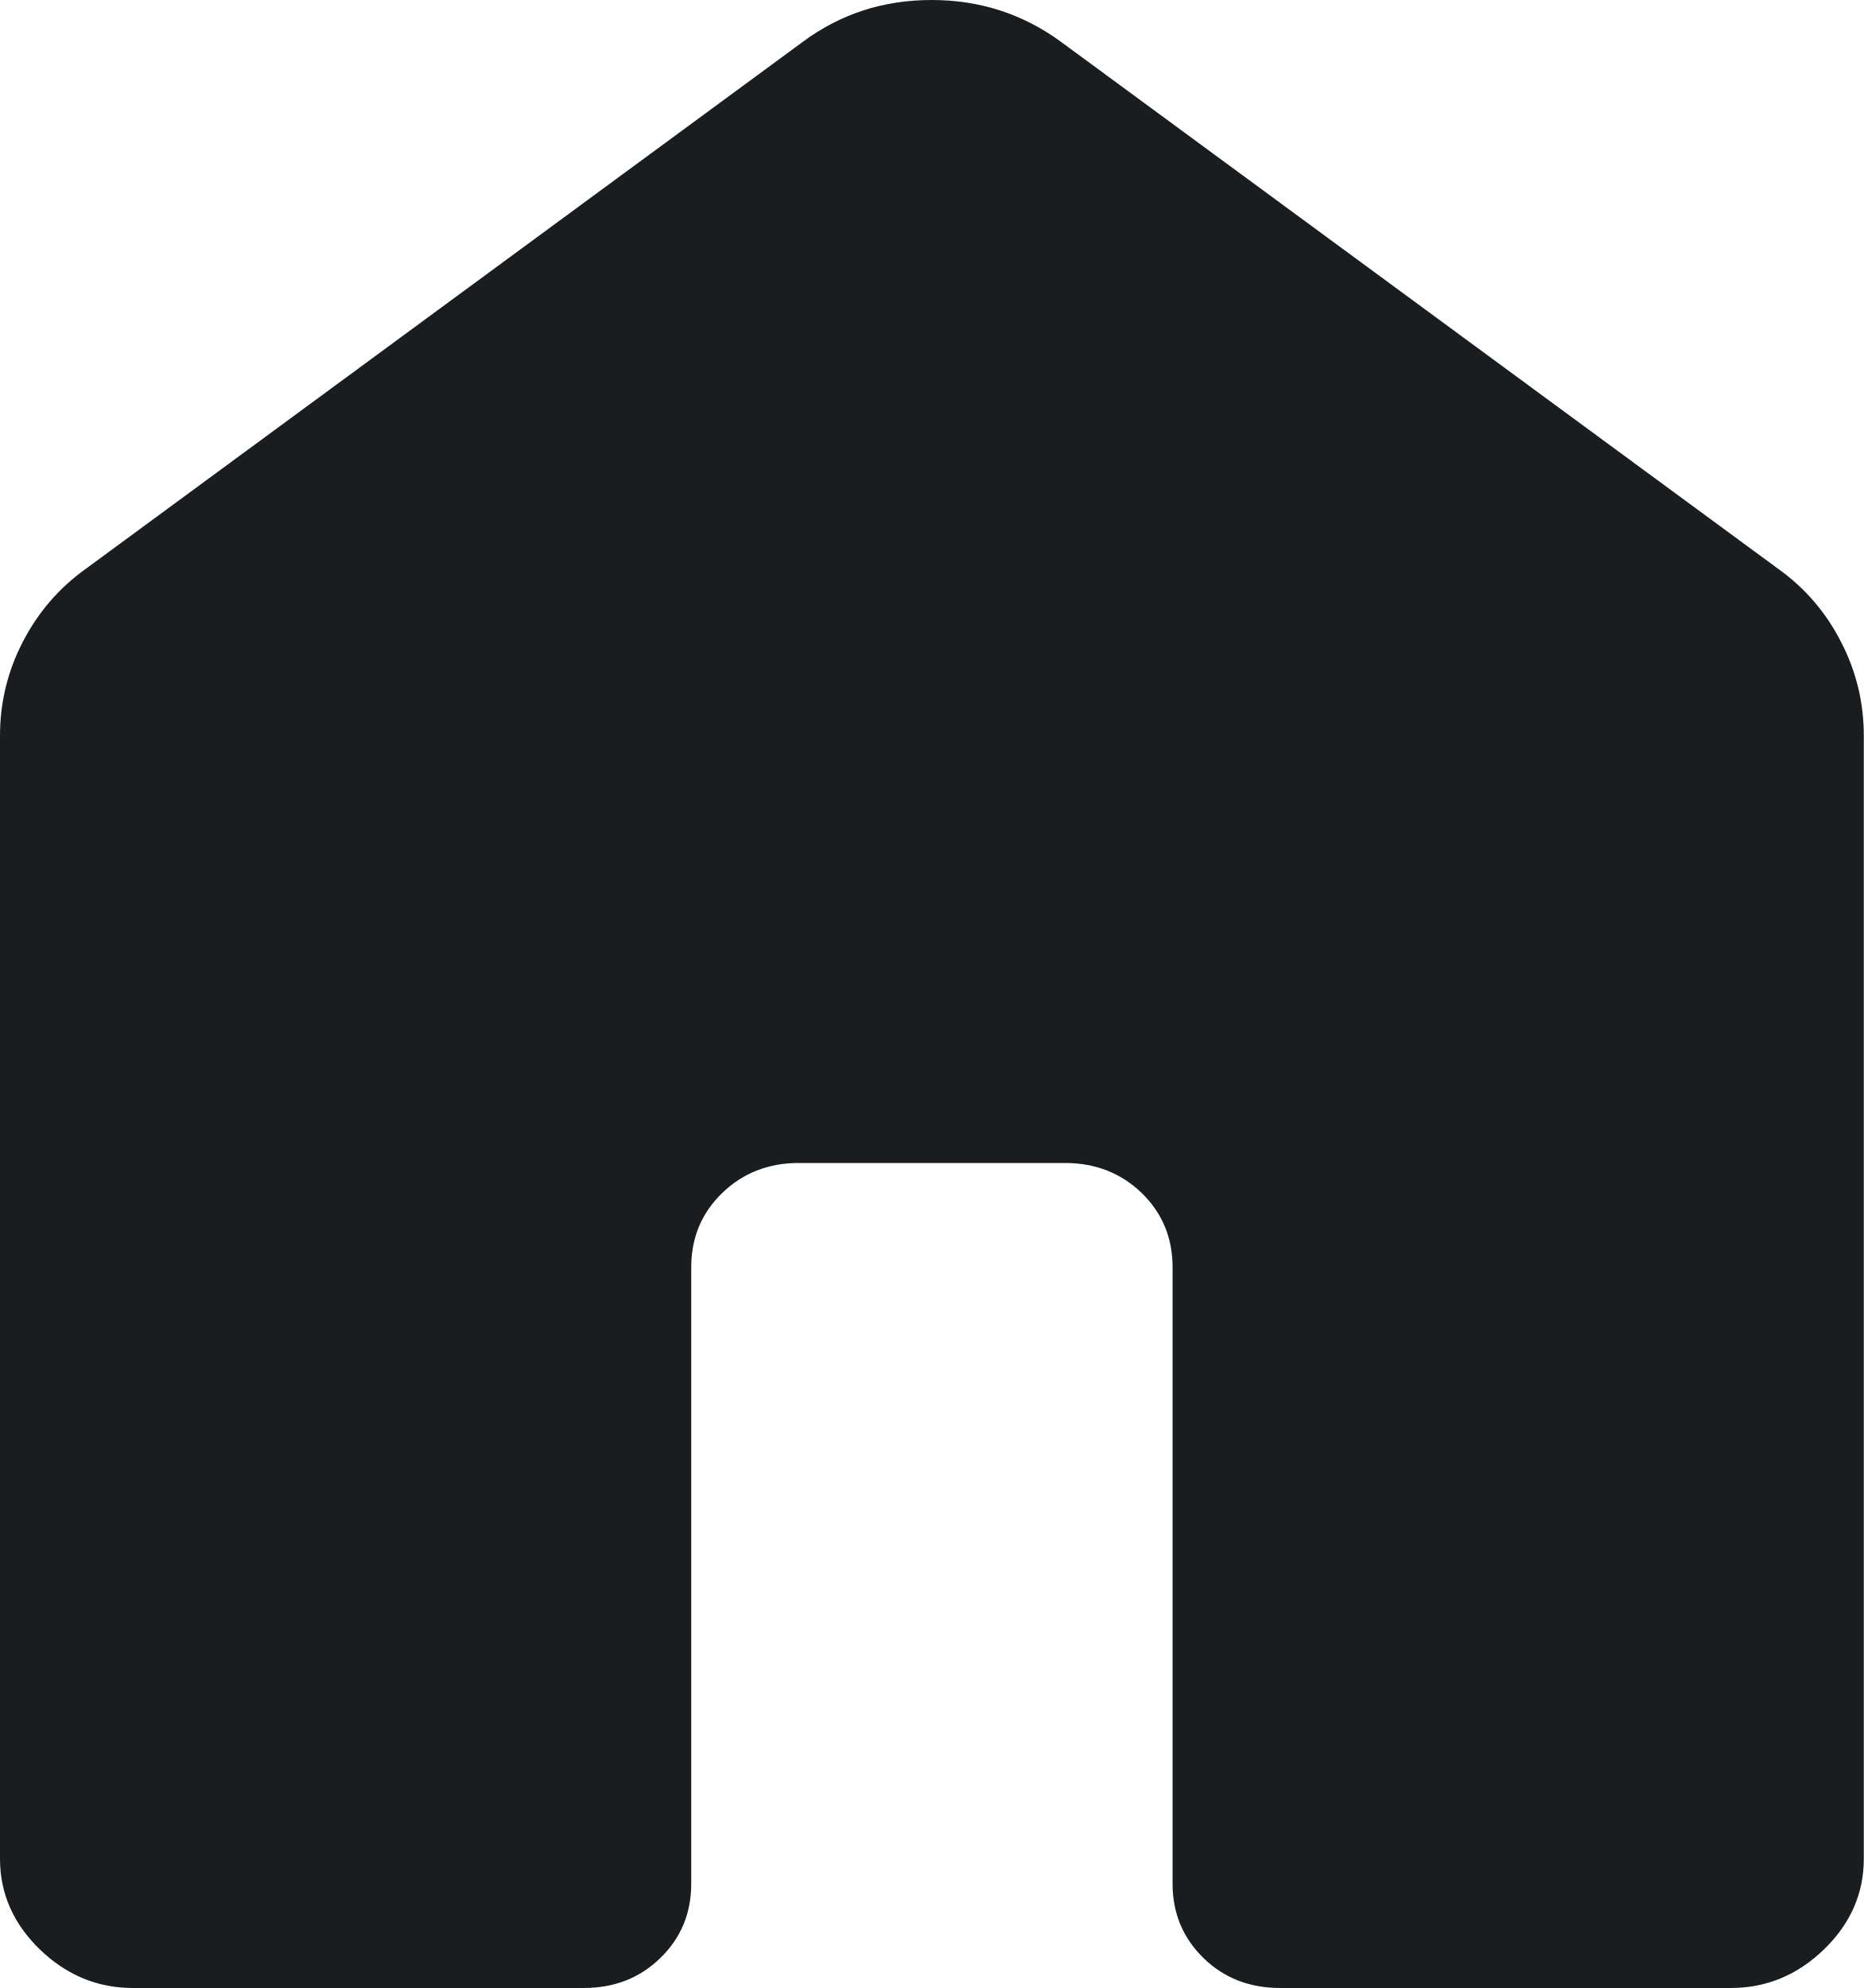
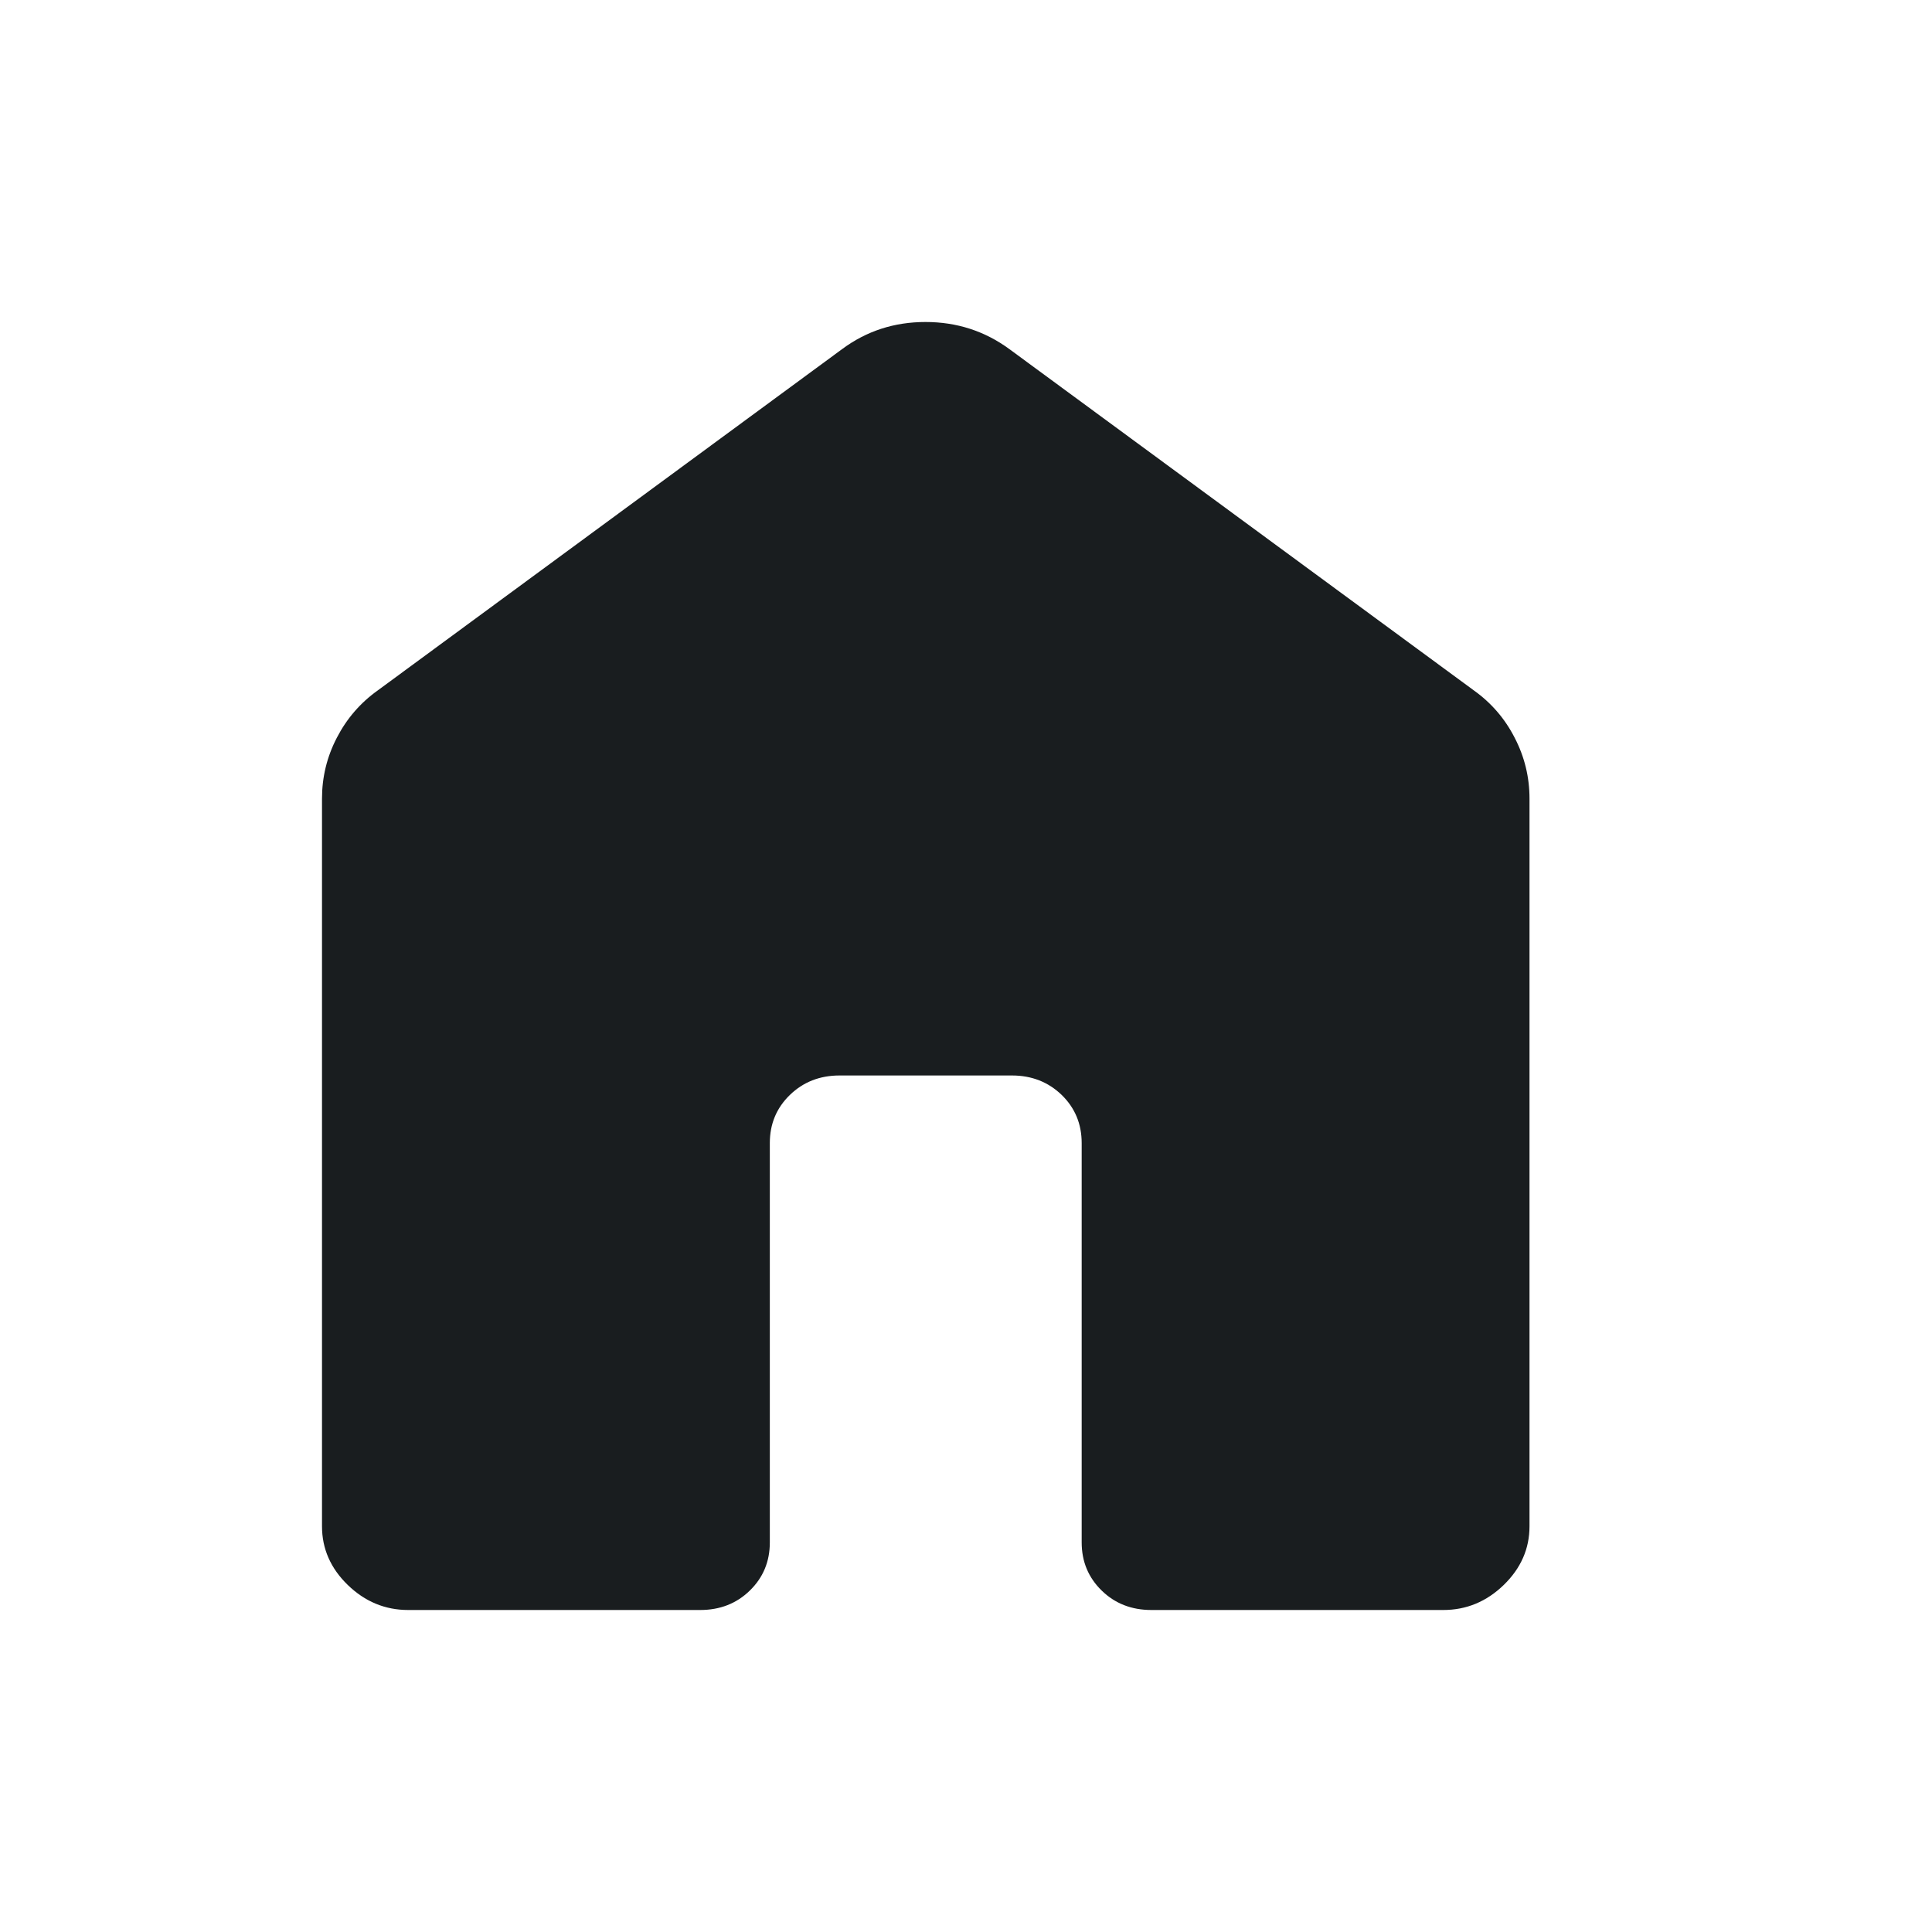
- <svg xmlns="http://www.w3.org/2000/svg" width="15" height="16" viewBox="0 0 15 16" fill="none">
-   <path d="M0 14.96V5.921C0 5.654 0.061 5.402 0.184 5.165C0.307 4.927 0.476 4.731 0.692 4.577L6.462 0.336C6.764 0.112 7.109 0 7.497 0C7.885 0 8.232 0.112 8.538 0.336L14.308 4.576C14.524 4.73 14.694 4.926 14.816 5.165C14.939 5.402 15 5.654 15 5.921V14.96C15 15.239 14.893 15.482 14.68 15.689C14.466 15.896 14.216 16 13.929 16H10.303C10.057 16 9.851 15.92 9.686 15.759C9.52 15.597 9.437 15.398 9.437 15.16V10.2C9.437 9.962 9.354 9.763 9.189 9.602C9.022 9.441 8.816 9.36 8.571 9.36H6.429C6.184 9.36 5.978 9.441 5.812 9.602C5.646 9.763 5.563 9.962 5.563 10.2V15.161C5.563 15.399 5.48 15.598 5.314 15.759C5.149 15.92 4.943 16 4.698 16H1.071C0.784 16 0.534 15.896 0.32 15.689C0.107 15.482 0 15.239 0 14.96Z" fill="#191D1F" />
+ <svg xmlns="http://www.w3.org/2000/svg" width="24" height="24" viewBox="0 0 24 24" fill="none">
+   <path d="M4 18.96V9.921C4 9.654 4.061 9.402 4.184 9.165C4.307 8.927 4.476 8.731 4.692 8.577L10.462 4.336C10.764 4.112 11.109 4 11.497 4C11.885 4 12.232 4.112 12.538 4.336L18.308 8.576C18.524 8.73 18.694 8.926 18.816 9.165C18.939 9.402 19 9.654 19 9.921V18.96C19 19.239 18.893 19.482 18.68 19.689C18.466 19.896 18.216 20 17.929 20H14.303C14.057 20 13.851 19.92 13.686 19.759C13.52 19.597 13.437 19.398 13.437 19.16V14.2C13.437 13.962 13.354 13.763 13.189 13.602C13.022 13.441 12.816 13.36 12.571 13.36H10.429C10.184 13.36 9.978 13.441 9.812 13.602C9.646 13.763 9.563 13.962 9.563 14.2V19.161C9.563 19.398 9.48 19.598 9.314 19.759C9.149 19.92 8.943 20 8.698 20H5.071C4.784 20 4.534 19.896 4.32 19.689C4.107 19.482 4 19.239 4 18.96Z" fill="#191D1F" />
</svg>
